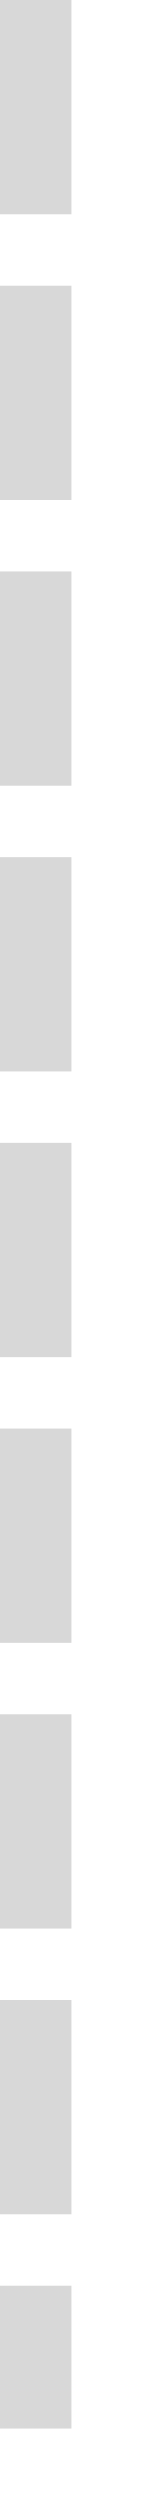
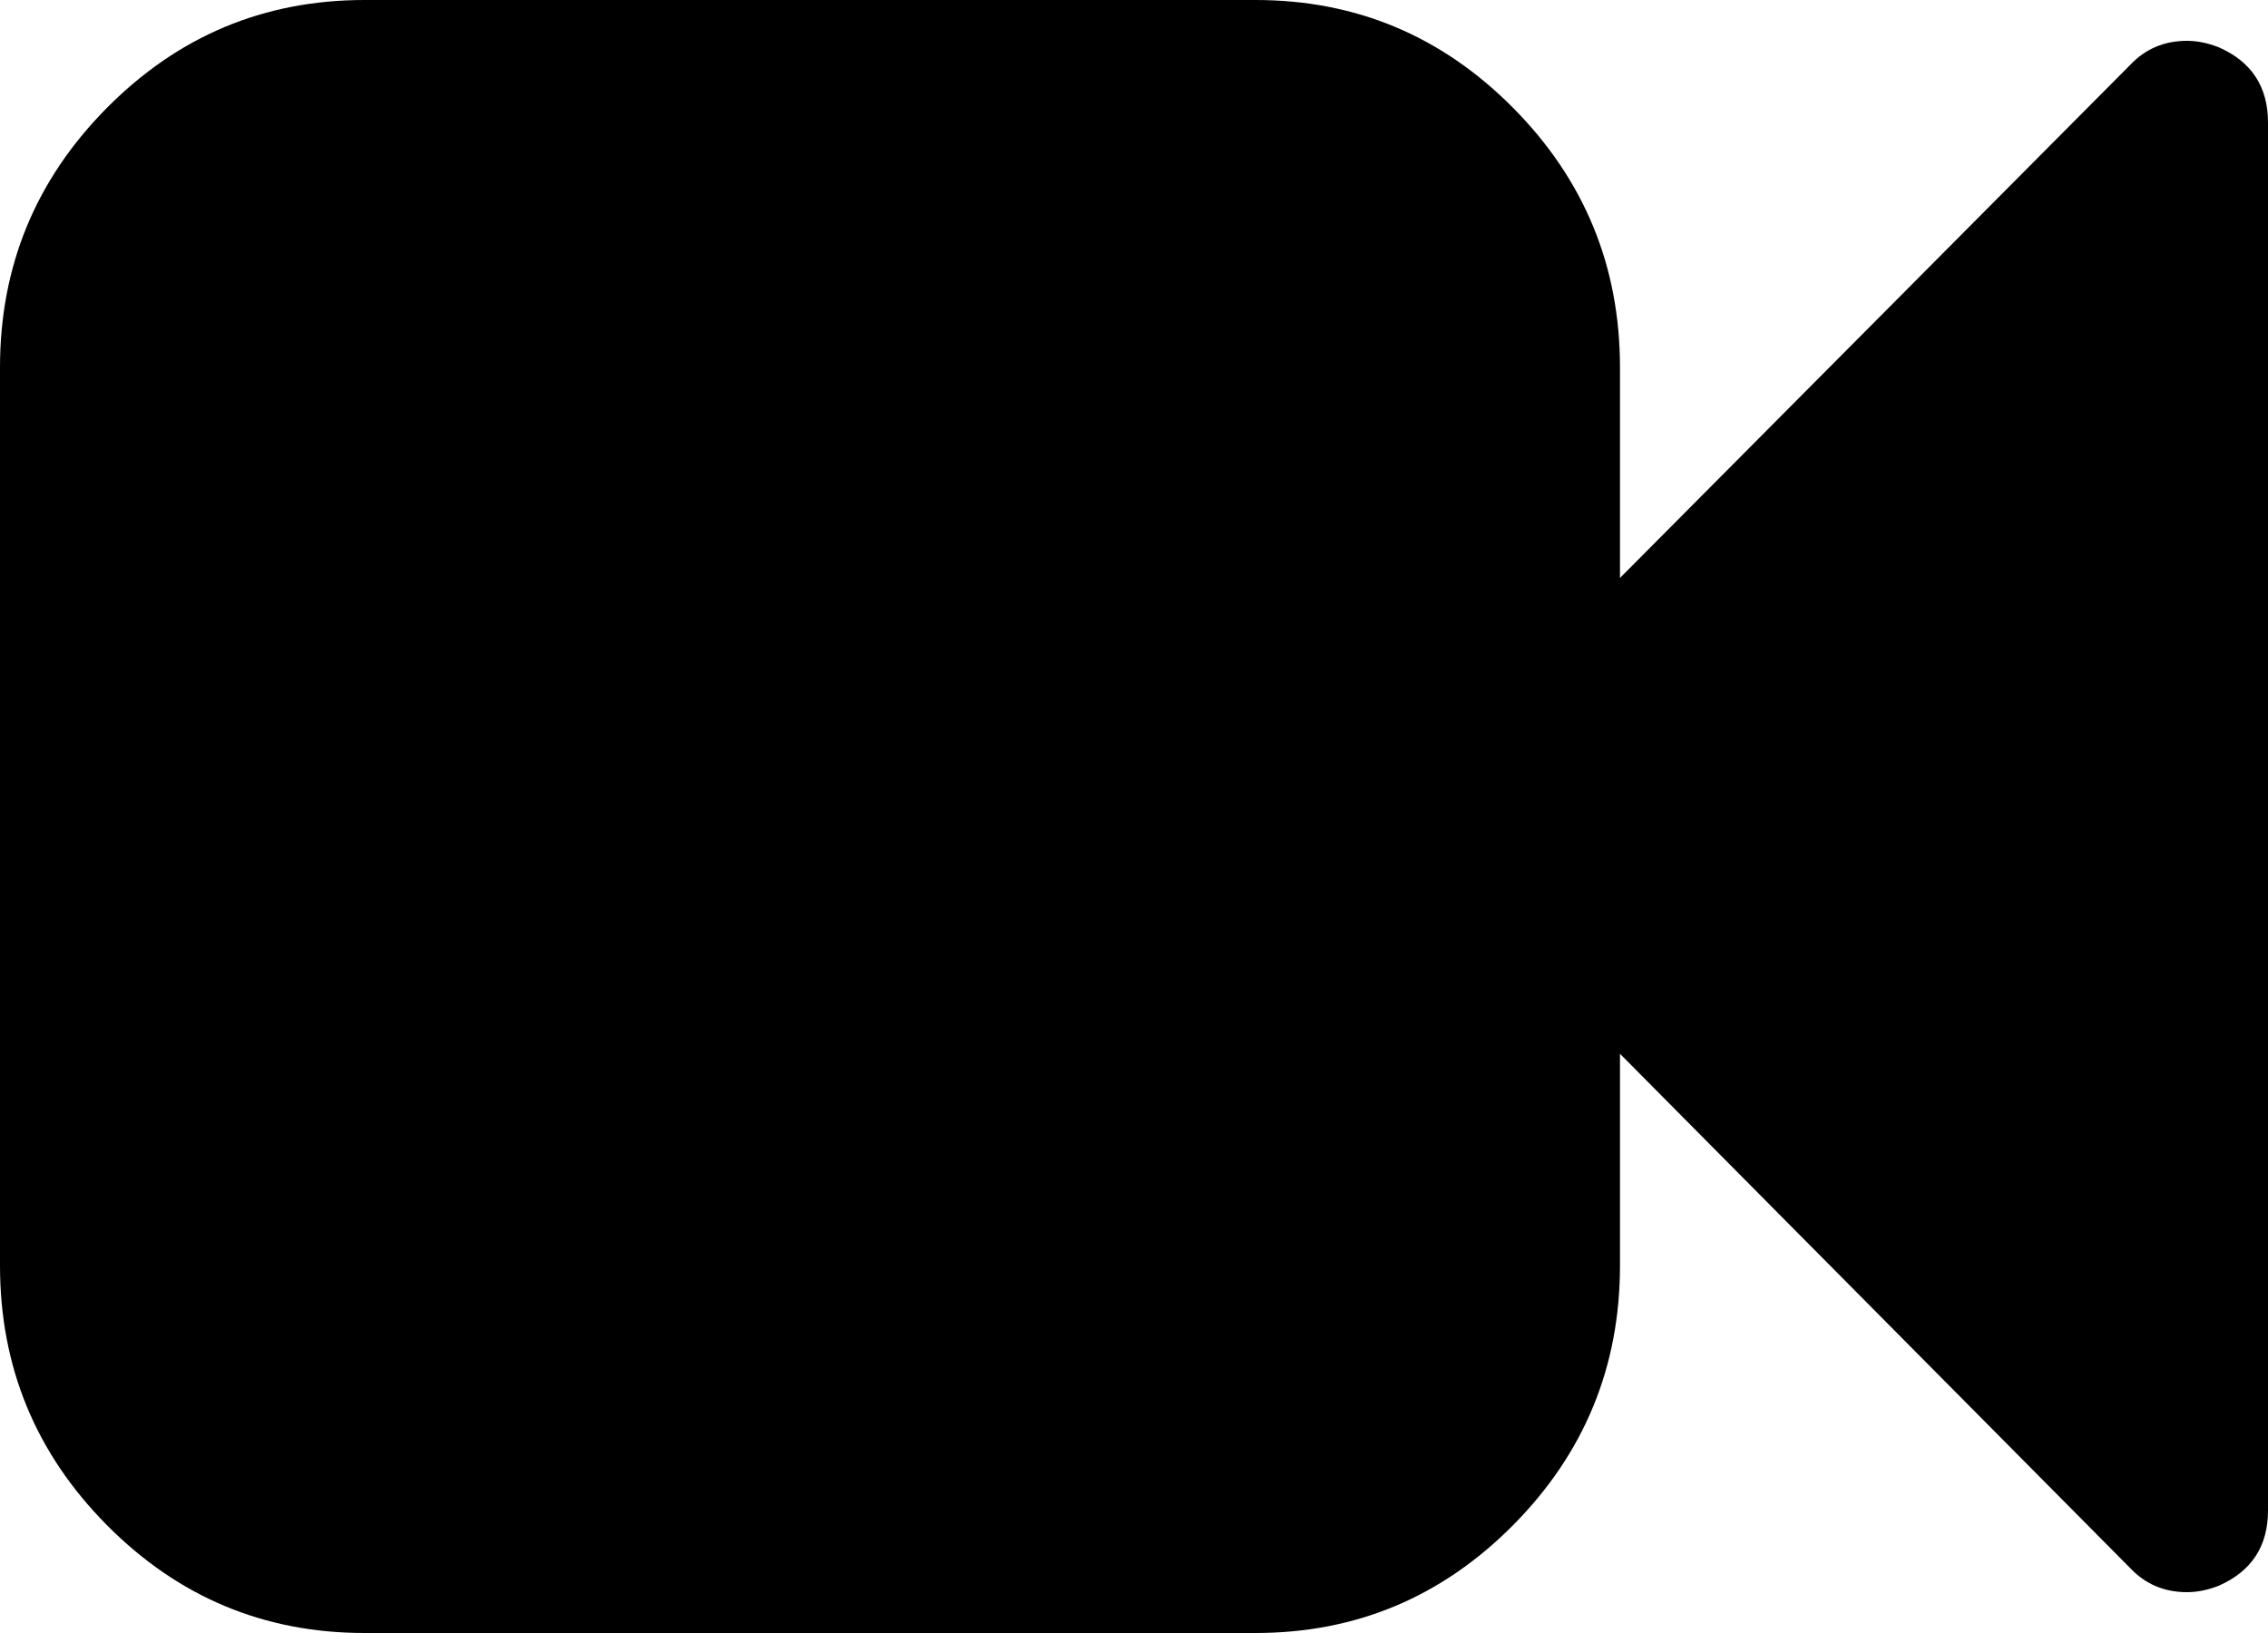
- <svg xmlns="http://www.w3.org/2000/svg" version="1.1" width="2px" height="35px">
-   <g transform="matrix(1 0 0 1 -1549 -318 )">
-     <path d="M 1549.5 318  L 1549.5 352  " stroke-width="1" stroke-dasharray="3,1" stroke="#d8d8d8" fill="none" />
+ <svg xmlns="http://www.w3.org/2000/svg" version="1.1" width="50px" height="36px">
+   <g transform="matrix(1 0 0 1 -1271 -119 )">
+     <path d="M 48.912 1.041  C 49.637 1.359  50 1.913  50 2.7  L 50 33.3  C 50 34.087  49.637 34.641  48.912 34.959  C 48.67 35.053  48.438 35.1  48.214 35.1  C 47.712 35.1  47.294 34.922  46.959 34.566  L 35.714 23.231  L 35.714 27.9  C 35.714 30.131  34.928 32.039  33.357 33.623  C 31.785 35.208  29.892 36  27.679 36  L 8.036 36  C 5.822 36  3.93 35.208  2.358 33.623  C 0.786 32.039  0 30.131  0 27.9  L 0 8.1  C 0 5.869  0.786 3.961  2.358 2.377  C 3.93 0.792  5.822 0  8.036 0  L 27.679 0  C 29.892 0  31.785 0.792  33.357 2.377  C 34.928 3.961  35.714 5.869  35.714 8.1  L 35.714 12.741  L 46.959 1.434  C 47.294 1.078  47.712 0.9  48.214 0.9  C 48.438 0.9  48.67 0.947  48.912 1.041  Z " fill-rule="nonzero" fill="#000000" stroke="none" transform="matrix(1 0 0 1 1271 119 )" />
  </g>
</svg>
